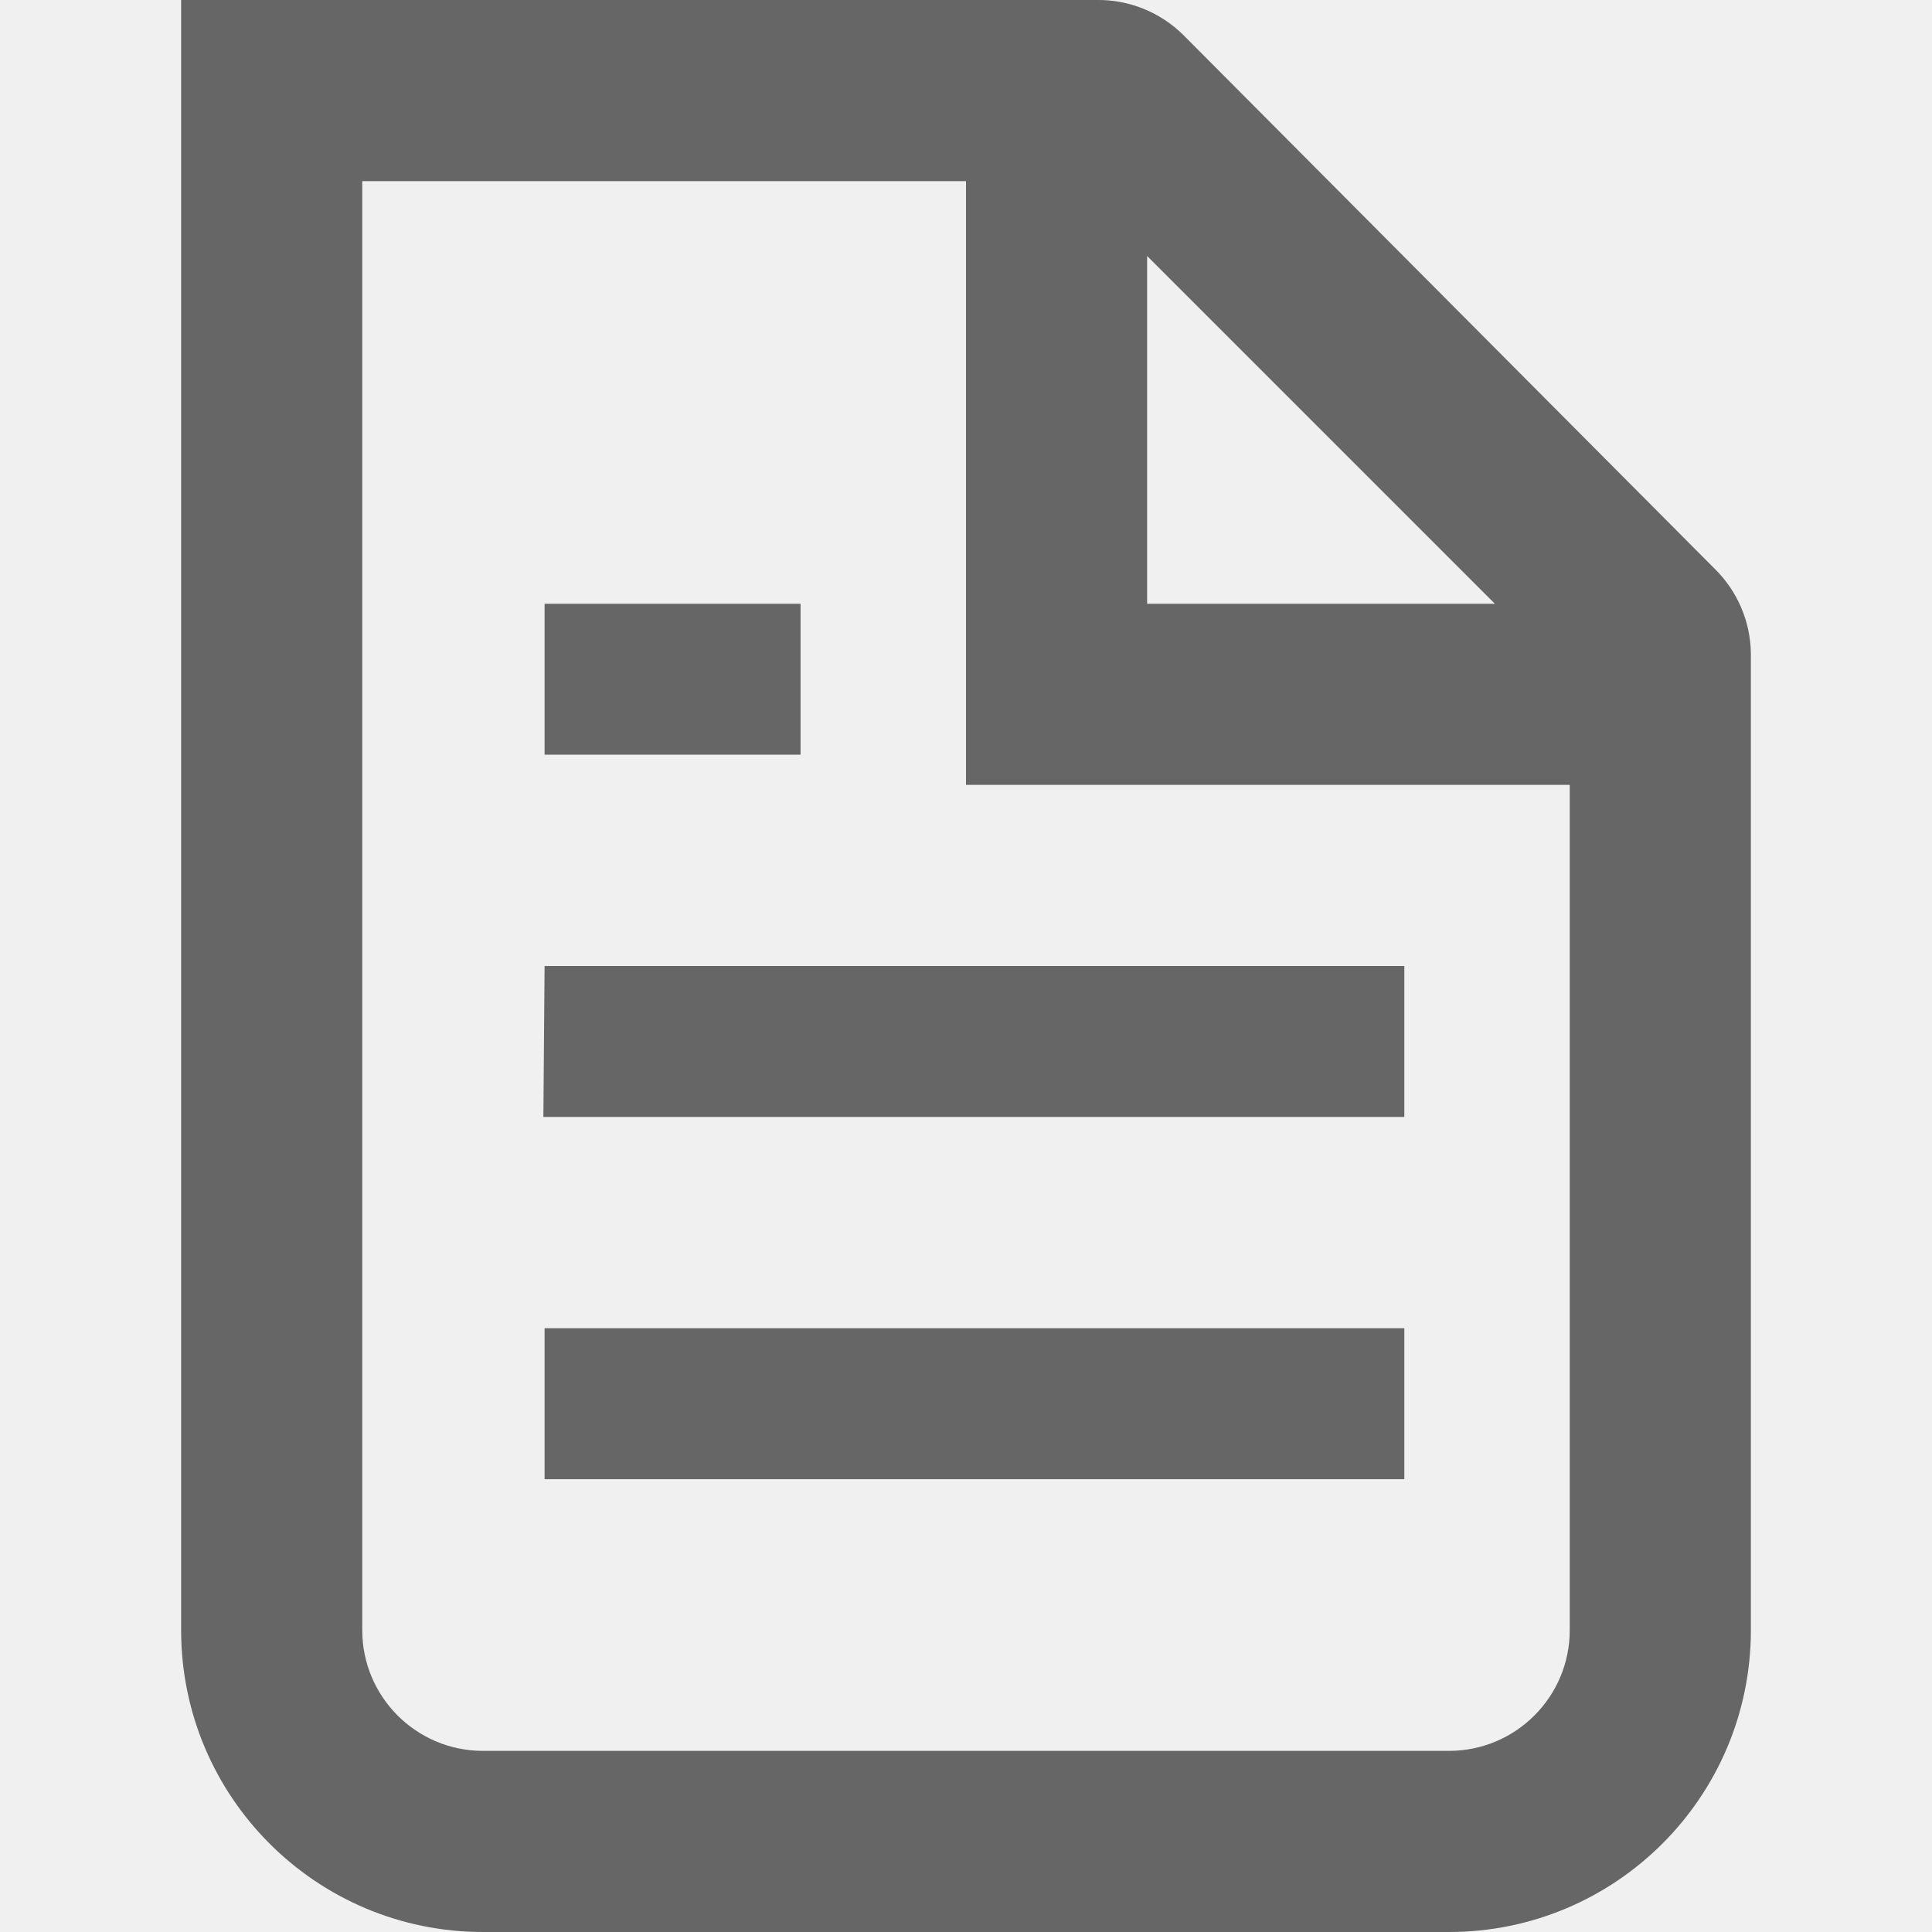
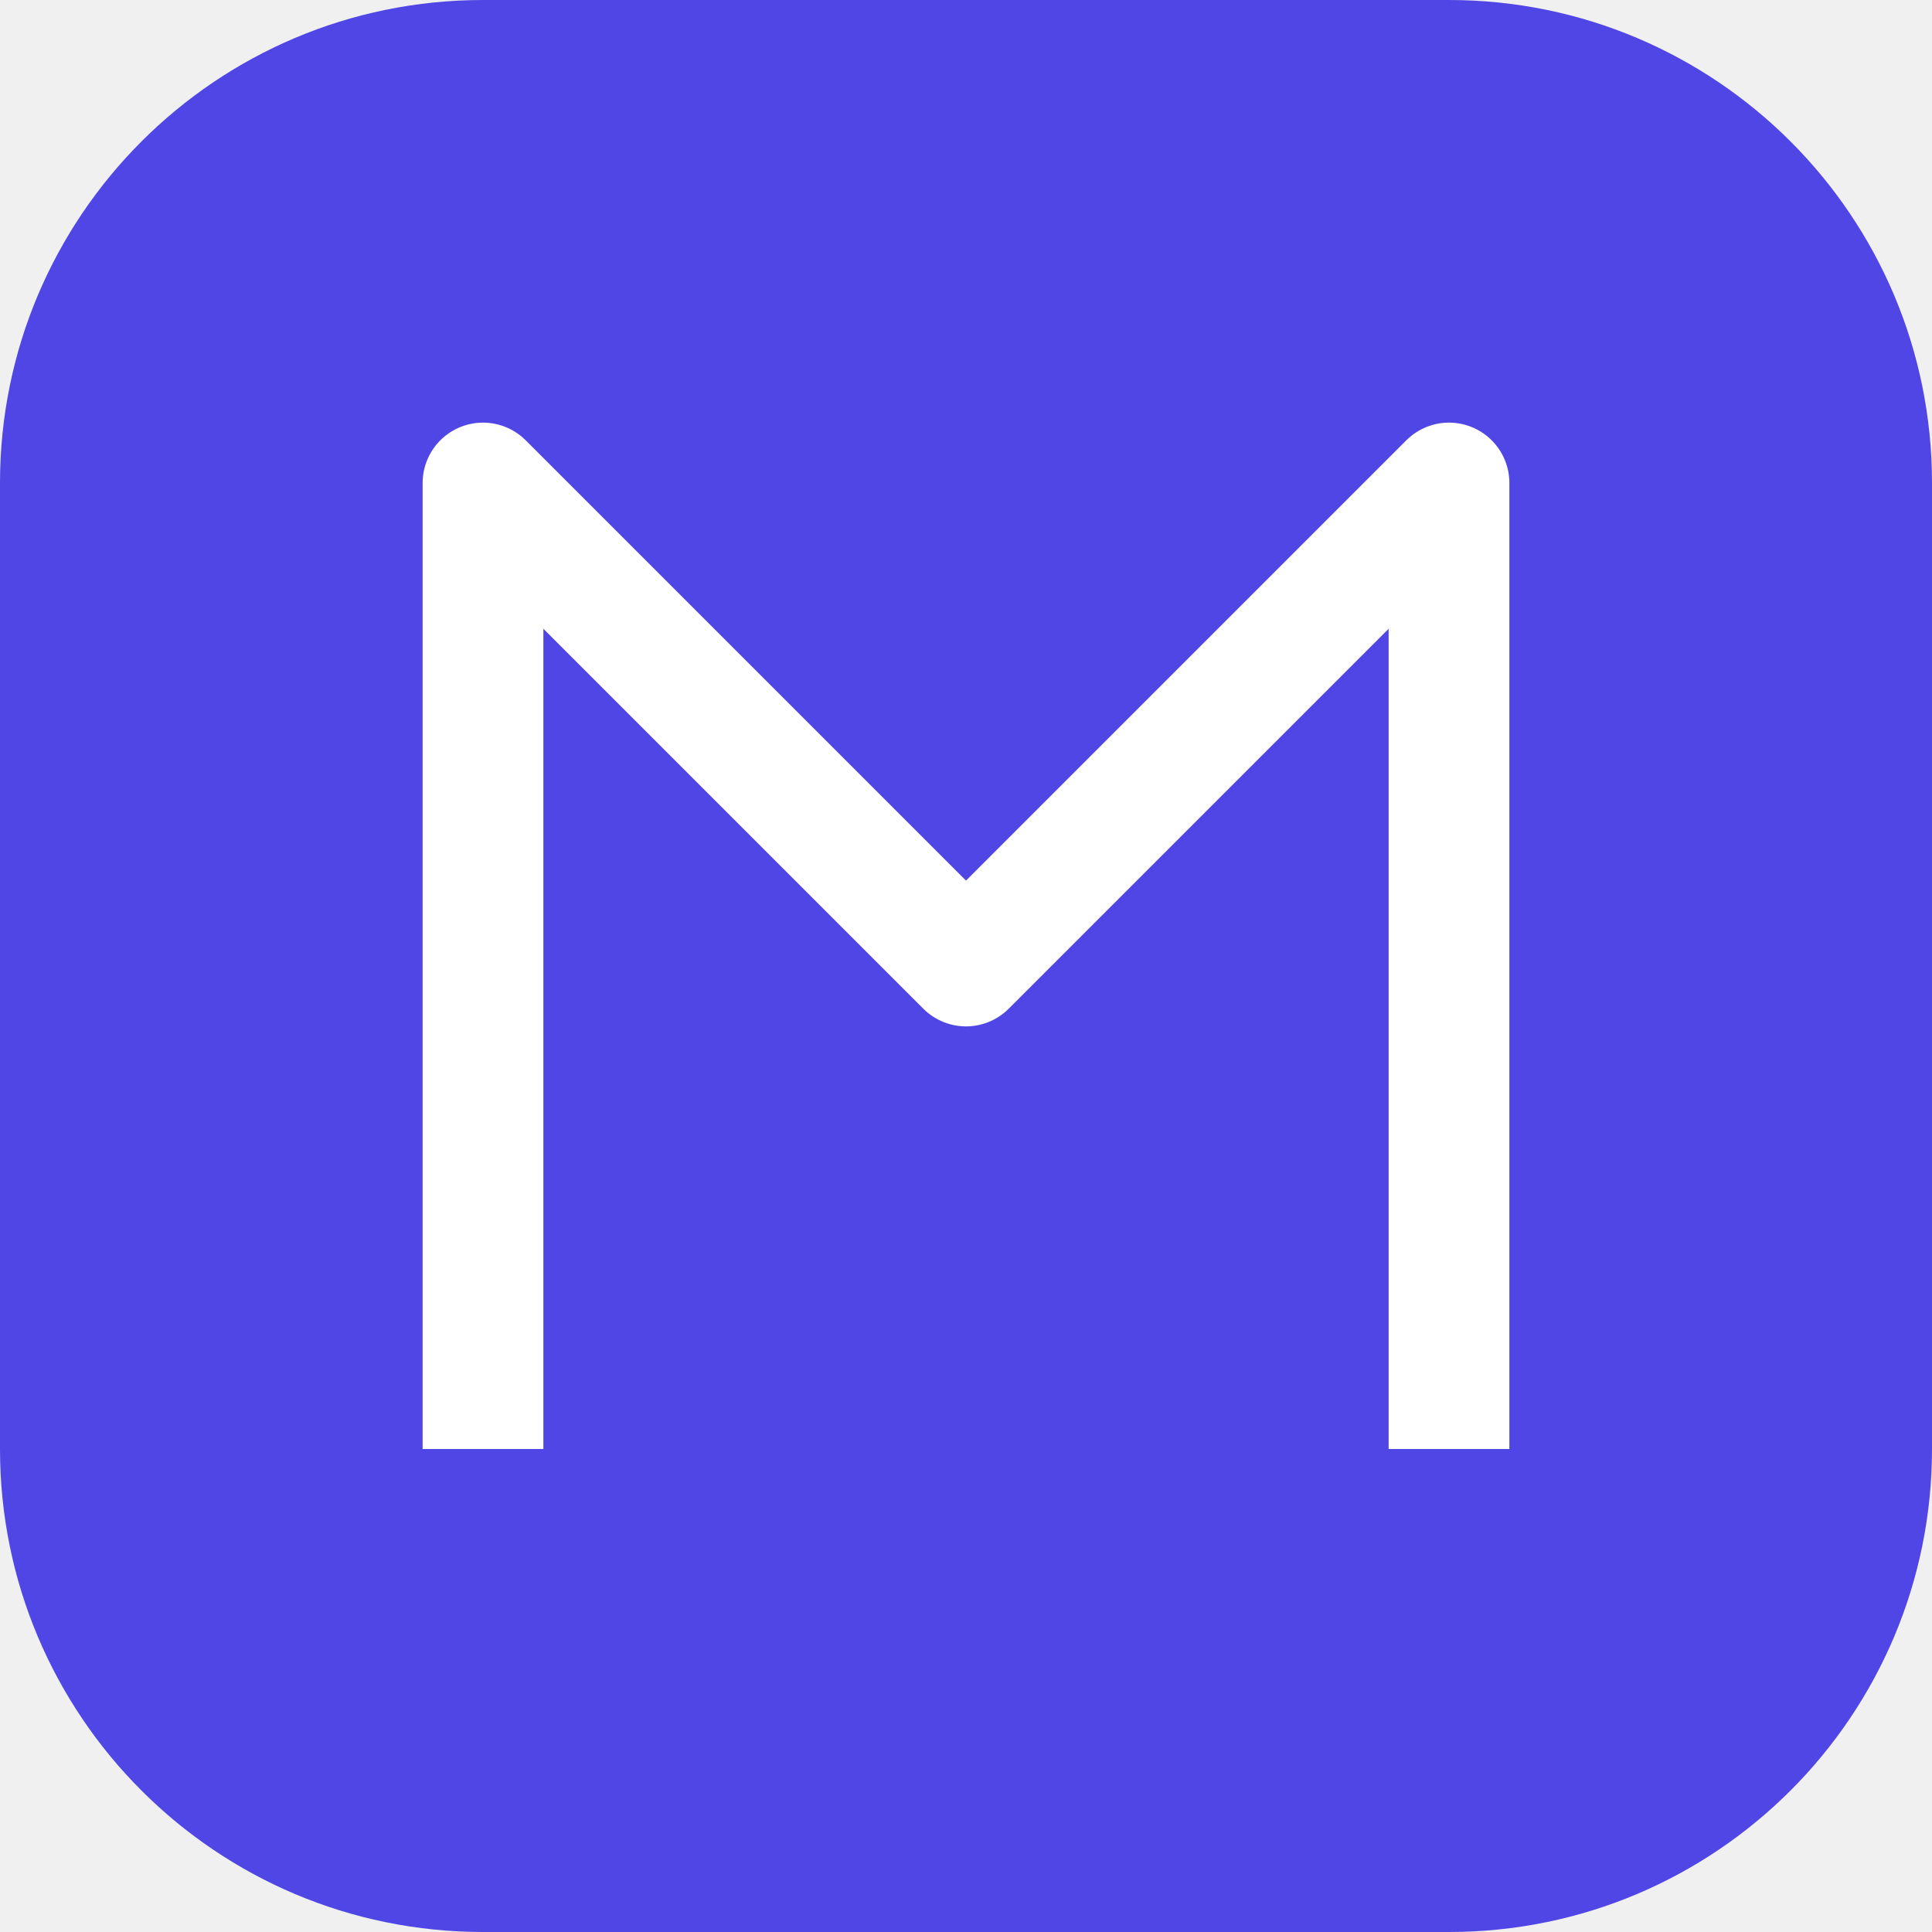
- <svg xmlns="http://www.w3.org/2000/svg" fill="none" viewBox="0 0 16 16">
-   <path d="M14.5 13.5V5.41a1 1 0 0 0-.3-.7L9.8.29A1 1 0 0 0 9.08 0H1.5v13.5A2.5 2.5 0 0 0 4 16h8a2.5 2.5 0 0 0 2.5-2.5m-1.5 0v-7H8v-5H3v12a1 1 0 0 0 1 1h8a1 1 0 0 0 1-1M9.5 5V2.12L12.38 5zM5.13 5h-.62v1.25h2.12V5zm-.62 3h7.12v1.25H4.5zm.62 3h-.62v1.25h7.12V11z" clip-rule="evenodd" fill="#666" fill-rule="evenodd" />
+ <svg xmlns="http://www.w3.org/2000/svg" width="32" height="32" viewBox="0 0 32 32" fill="none">
+   <rect width="32" height="32" rx="8" fill="#4F46E5" />
+   <path d="M8 24V8L16 16L24 8V24" stroke="white" stroke-width="2" stroke-linejoin="round" />
</svg>
